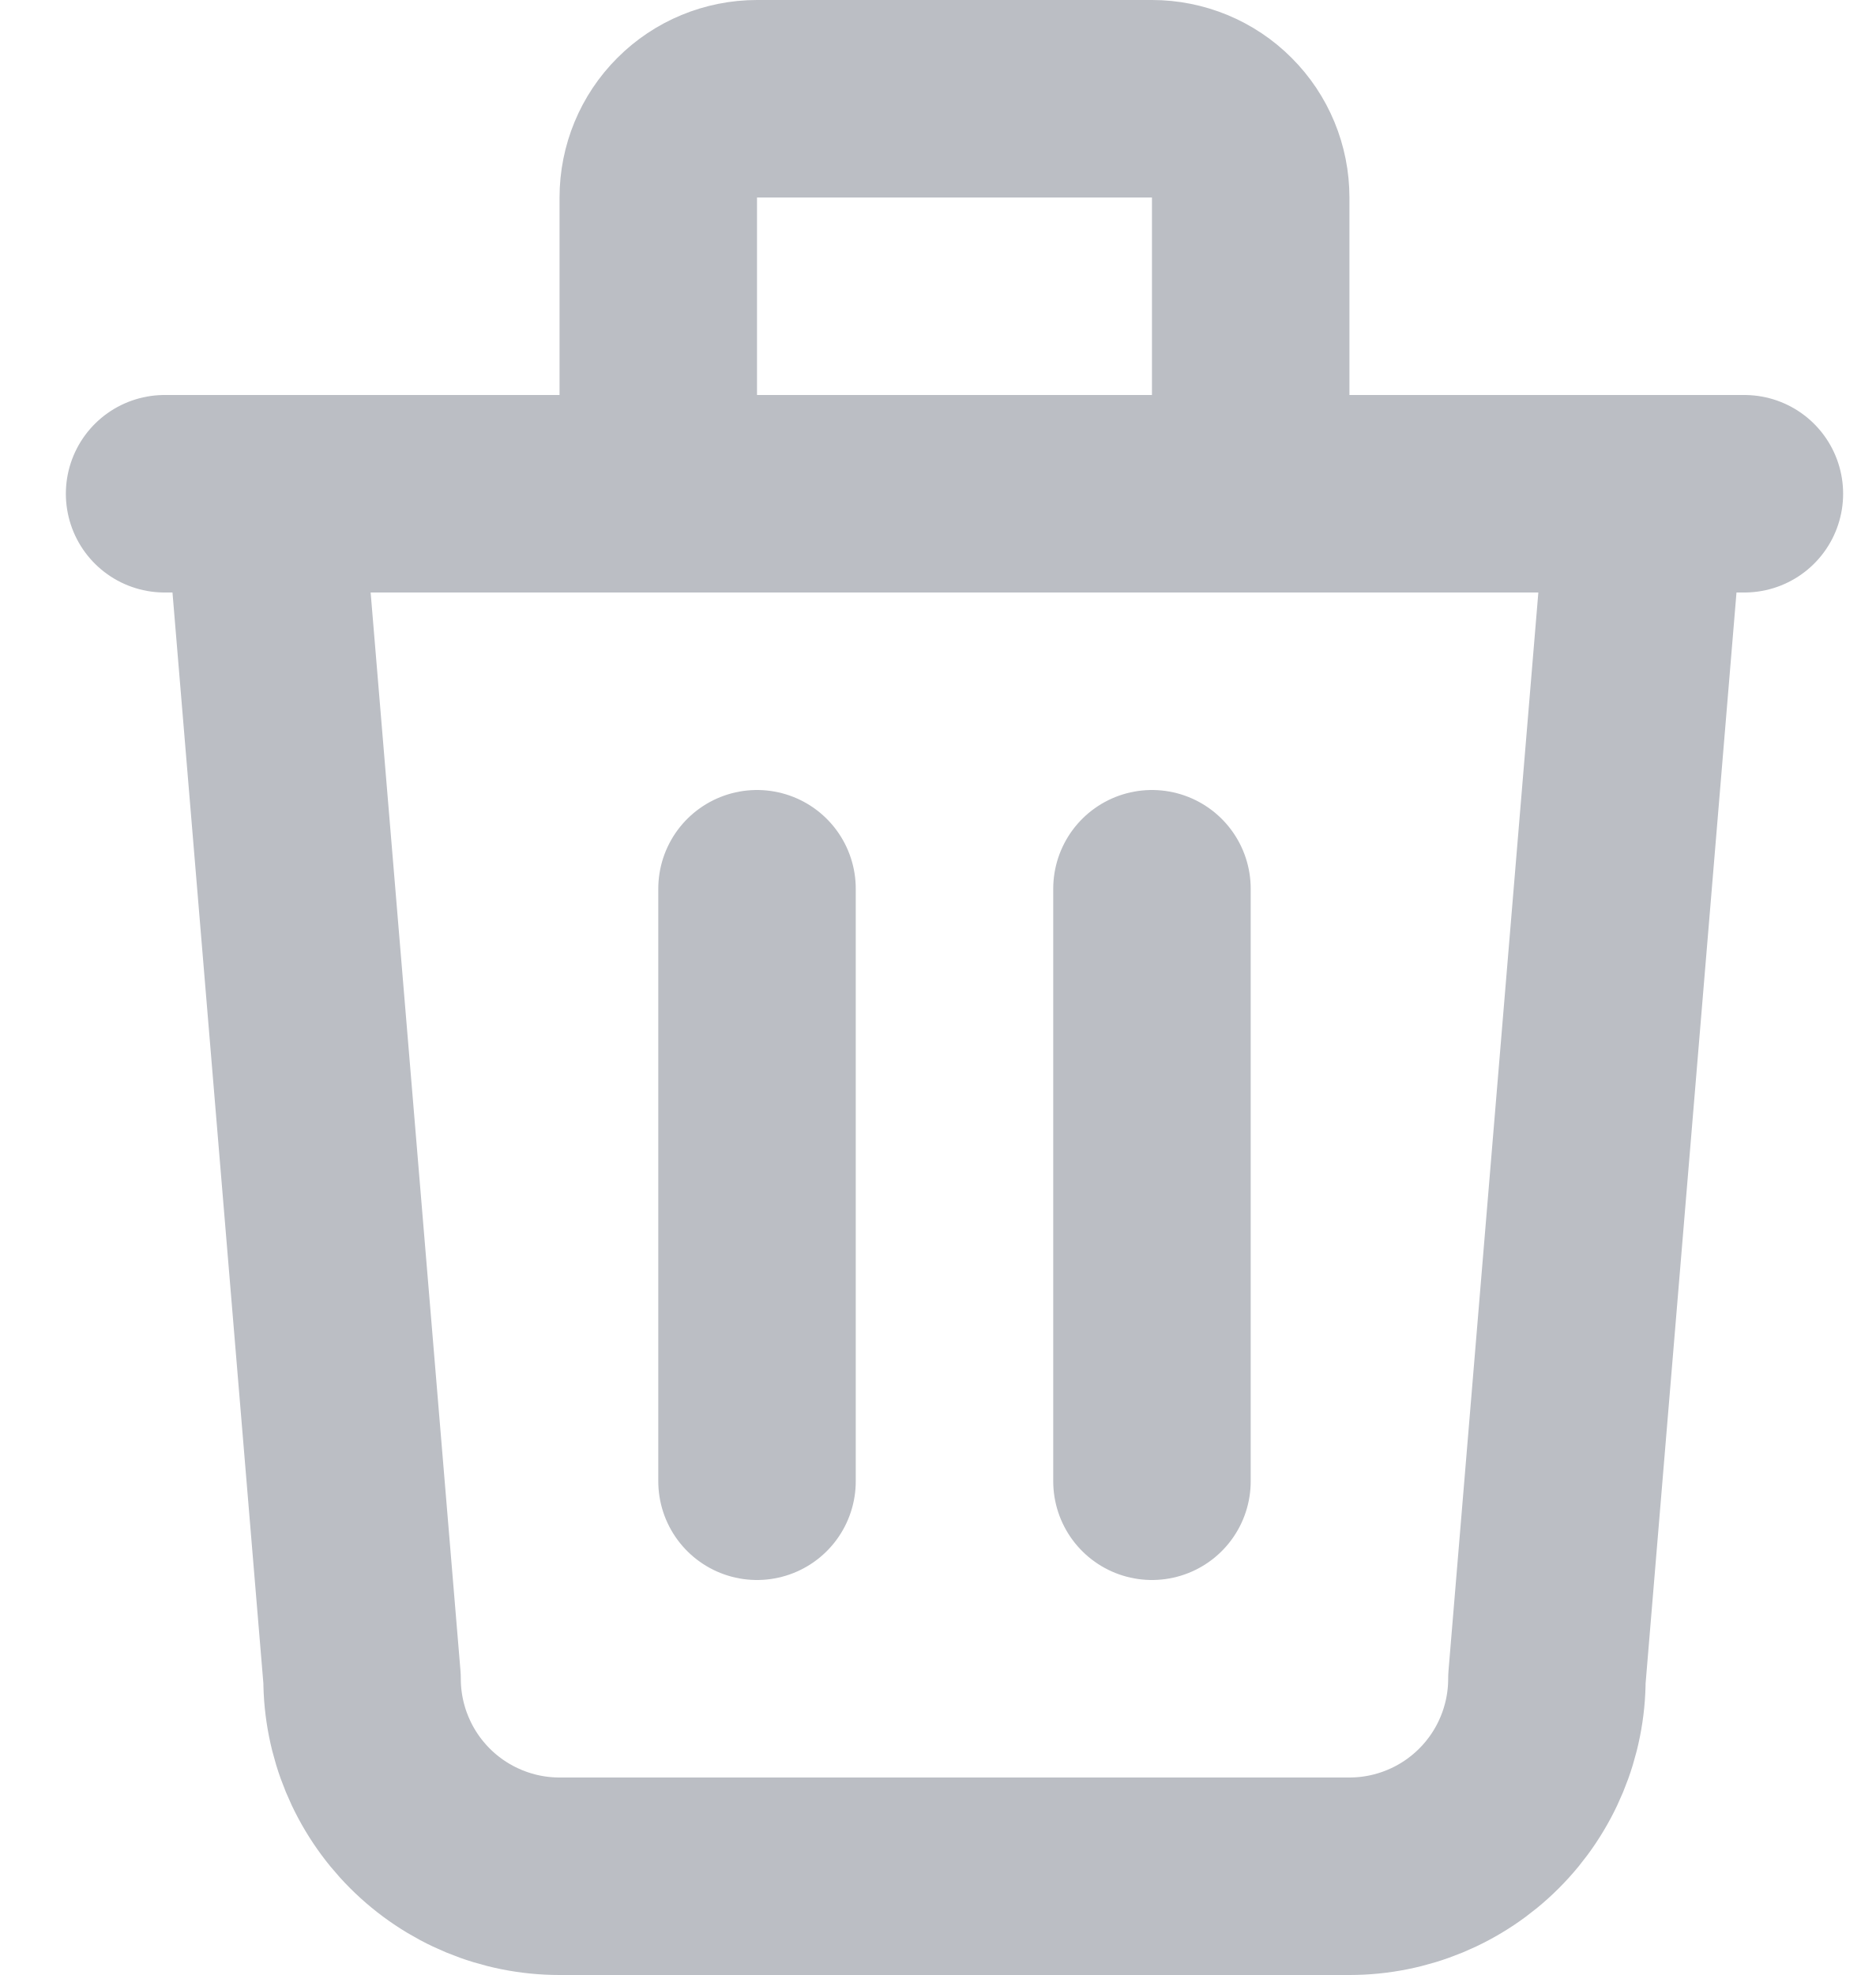
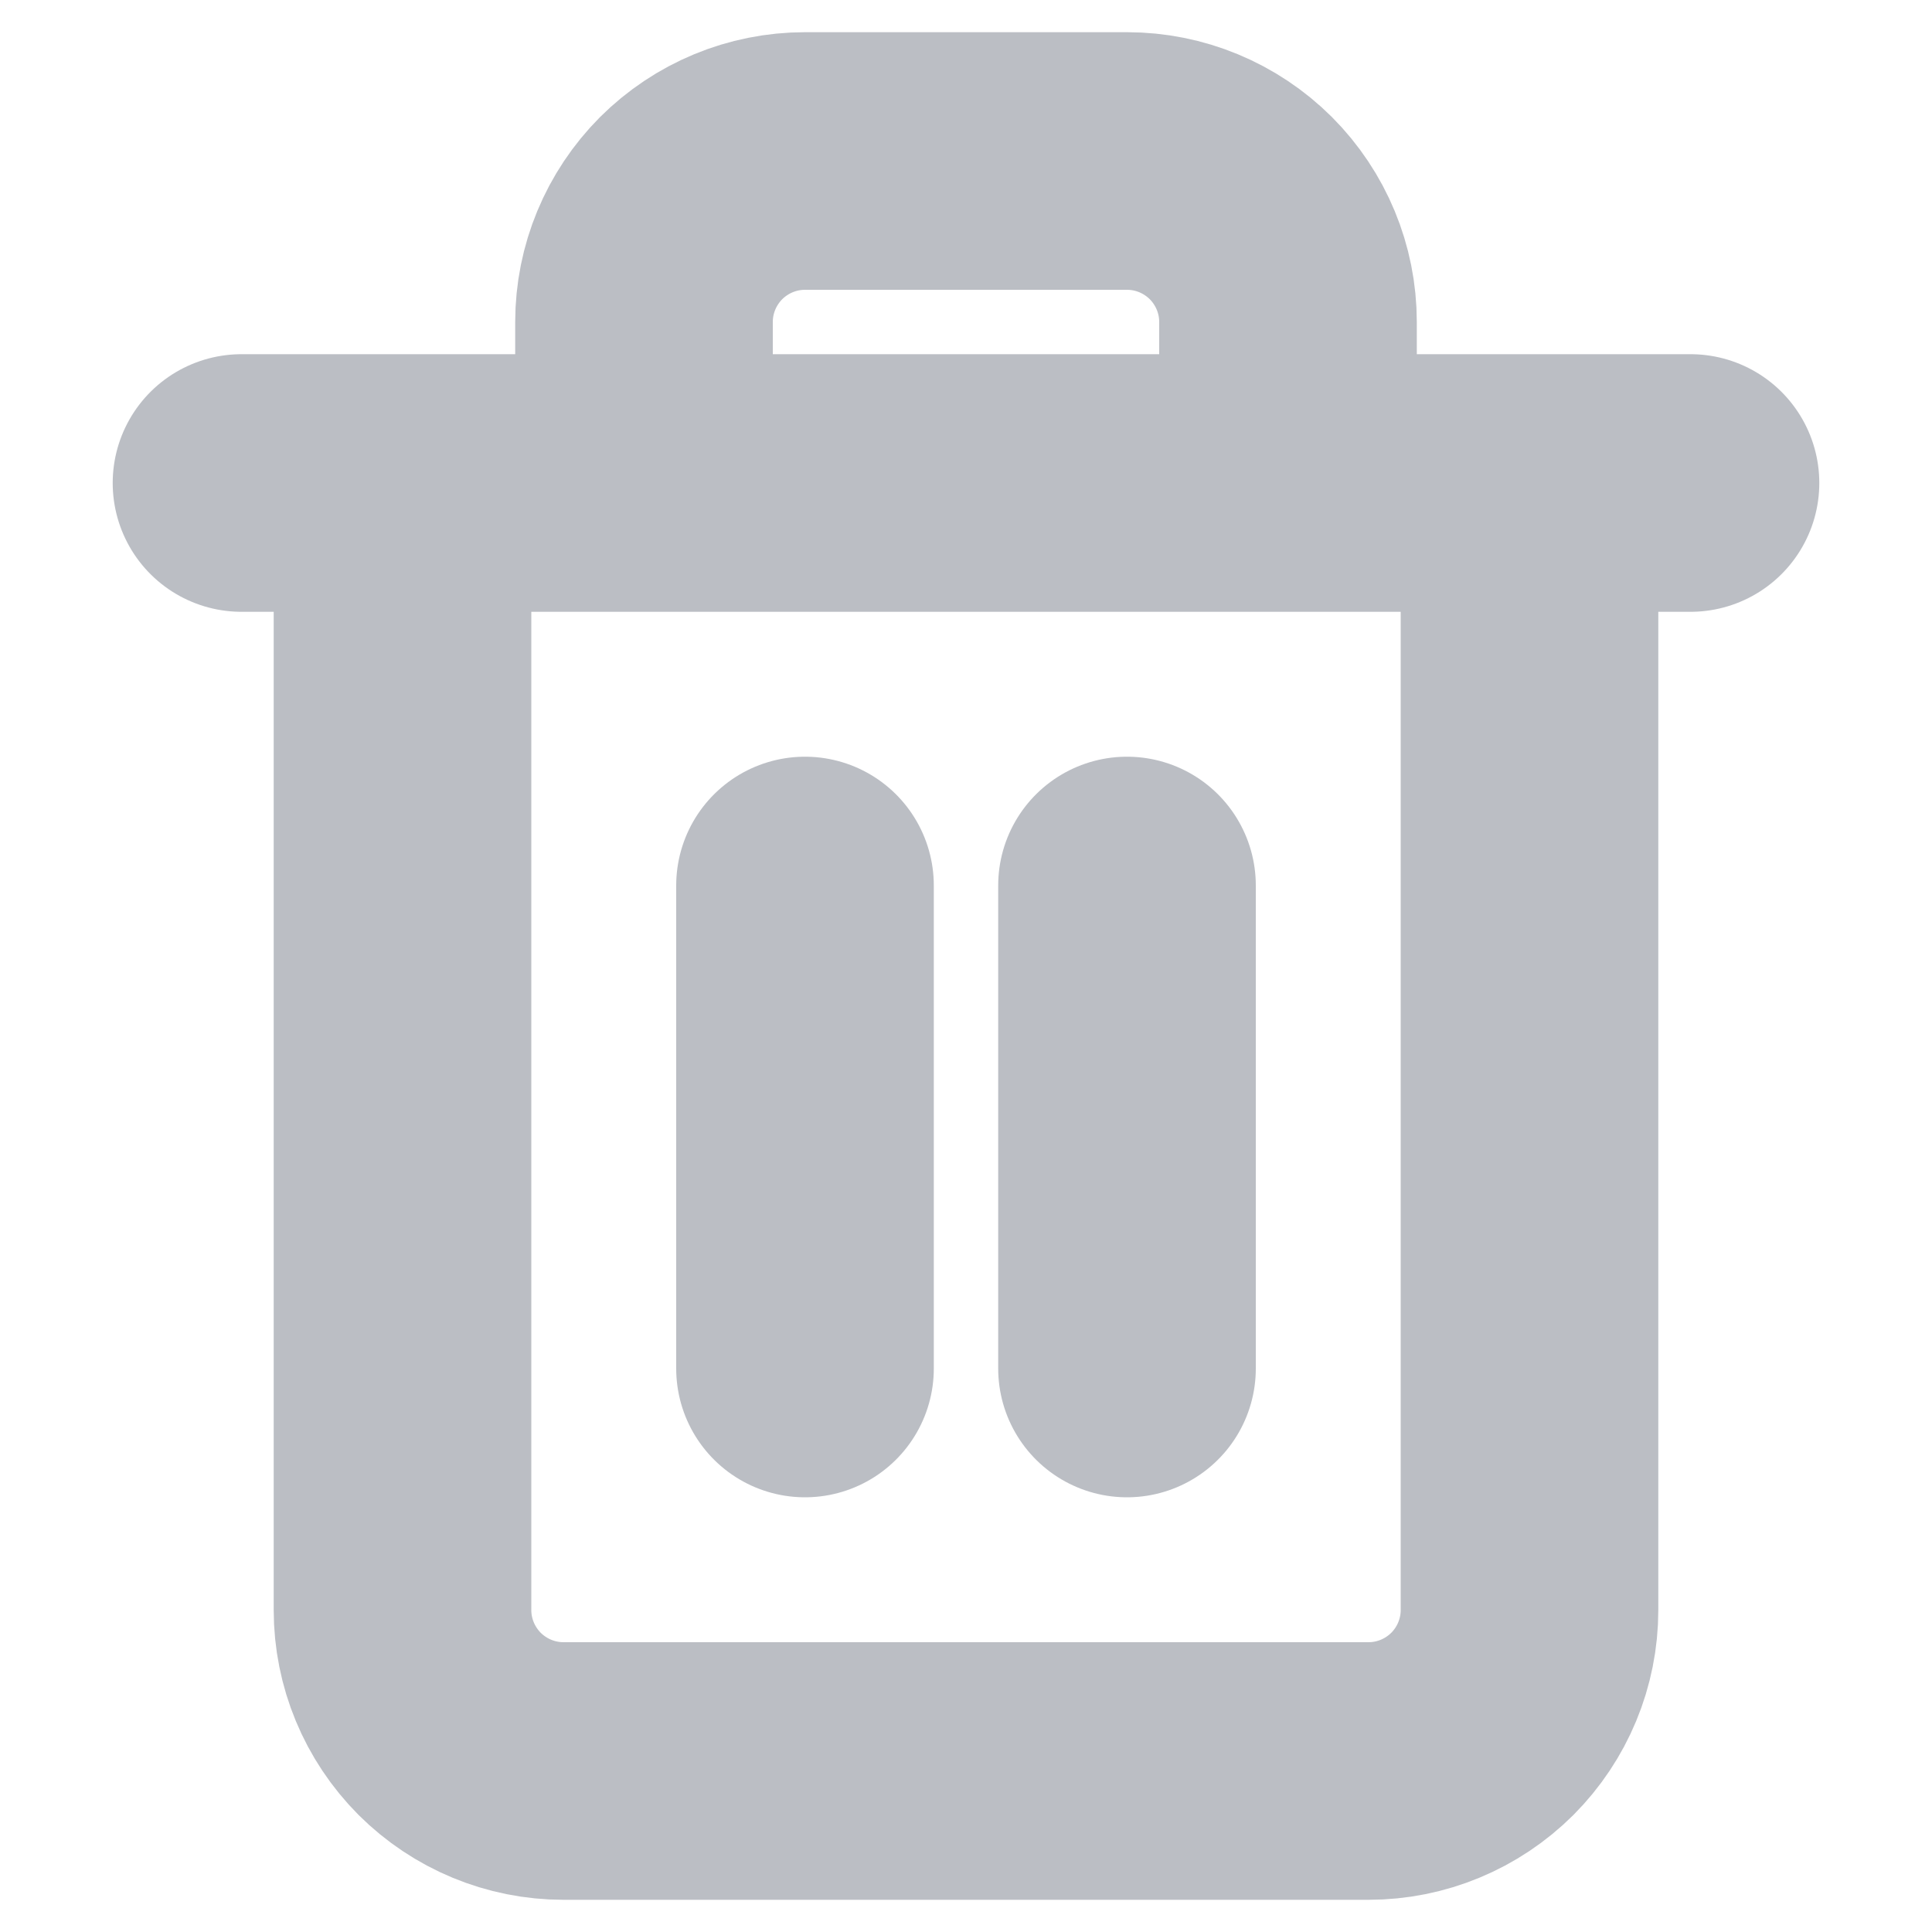
- <svg xmlns="http://www.w3.org/2000/svg" width="19" height="20" viewBox="0 0 19 20" fill="none">
-   <path d="M1.667 5H17.667M7.667 9V15M11.667 9V15M2.667 5L3.667 17C3.667 17.53 3.878 18.039 4.253 18.414C4.628 18.789 5.137 19 5.667 19H13.667C14.197 19 14.706 18.789 15.081 18.414C15.456 18.039 15.667 17.53 15.667 17L16.667 5M6.667 5V2C6.667 1.735 6.772 1.48 6.96 1.293C7.147 1.105 7.402 1 7.667 1H11.667C11.932 1 12.187 1.105 12.374 1.293C12.562 1.48 12.667 1.735 12.667 2V5" stroke="#BBBEC4" stroke-width="2" stroke-linecap="round" stroke-linejoin="round" />
+ <svg xmlns="http://www.w3.org/2000/svg" width="15" height="15" viewBox="0 0 15 15" fill="none">
+   <path d="M6.25 6.875V10.625M8.75 6.875V10.625M11.875 3.75V12.5C11.875 12.832 11.743 13.149 11.509 13.384C11.274 13.618 10.957 13.75 10.625 13.75H4.375C4.043 13.75 3.726 13.618 3.491 13.384C3.257 13.149 3.125 12.832 3.125 12.5V3.75M1.875 3.75H13.125M5 3.75V2.5C5 2.168 5.132 1.851 5.366 1.616C5.601 1.382 5.918 1.25 6.25 1.25H8.75C9.082 1.25 9.399 1.382 9.634 1.616C9.868 1.851 10 2.168 10 2.5V3.75" stroke="#BBBEC4" stroke-width="2" stroke-linecap="round" stroke-linejoin="round" />
</svg>
